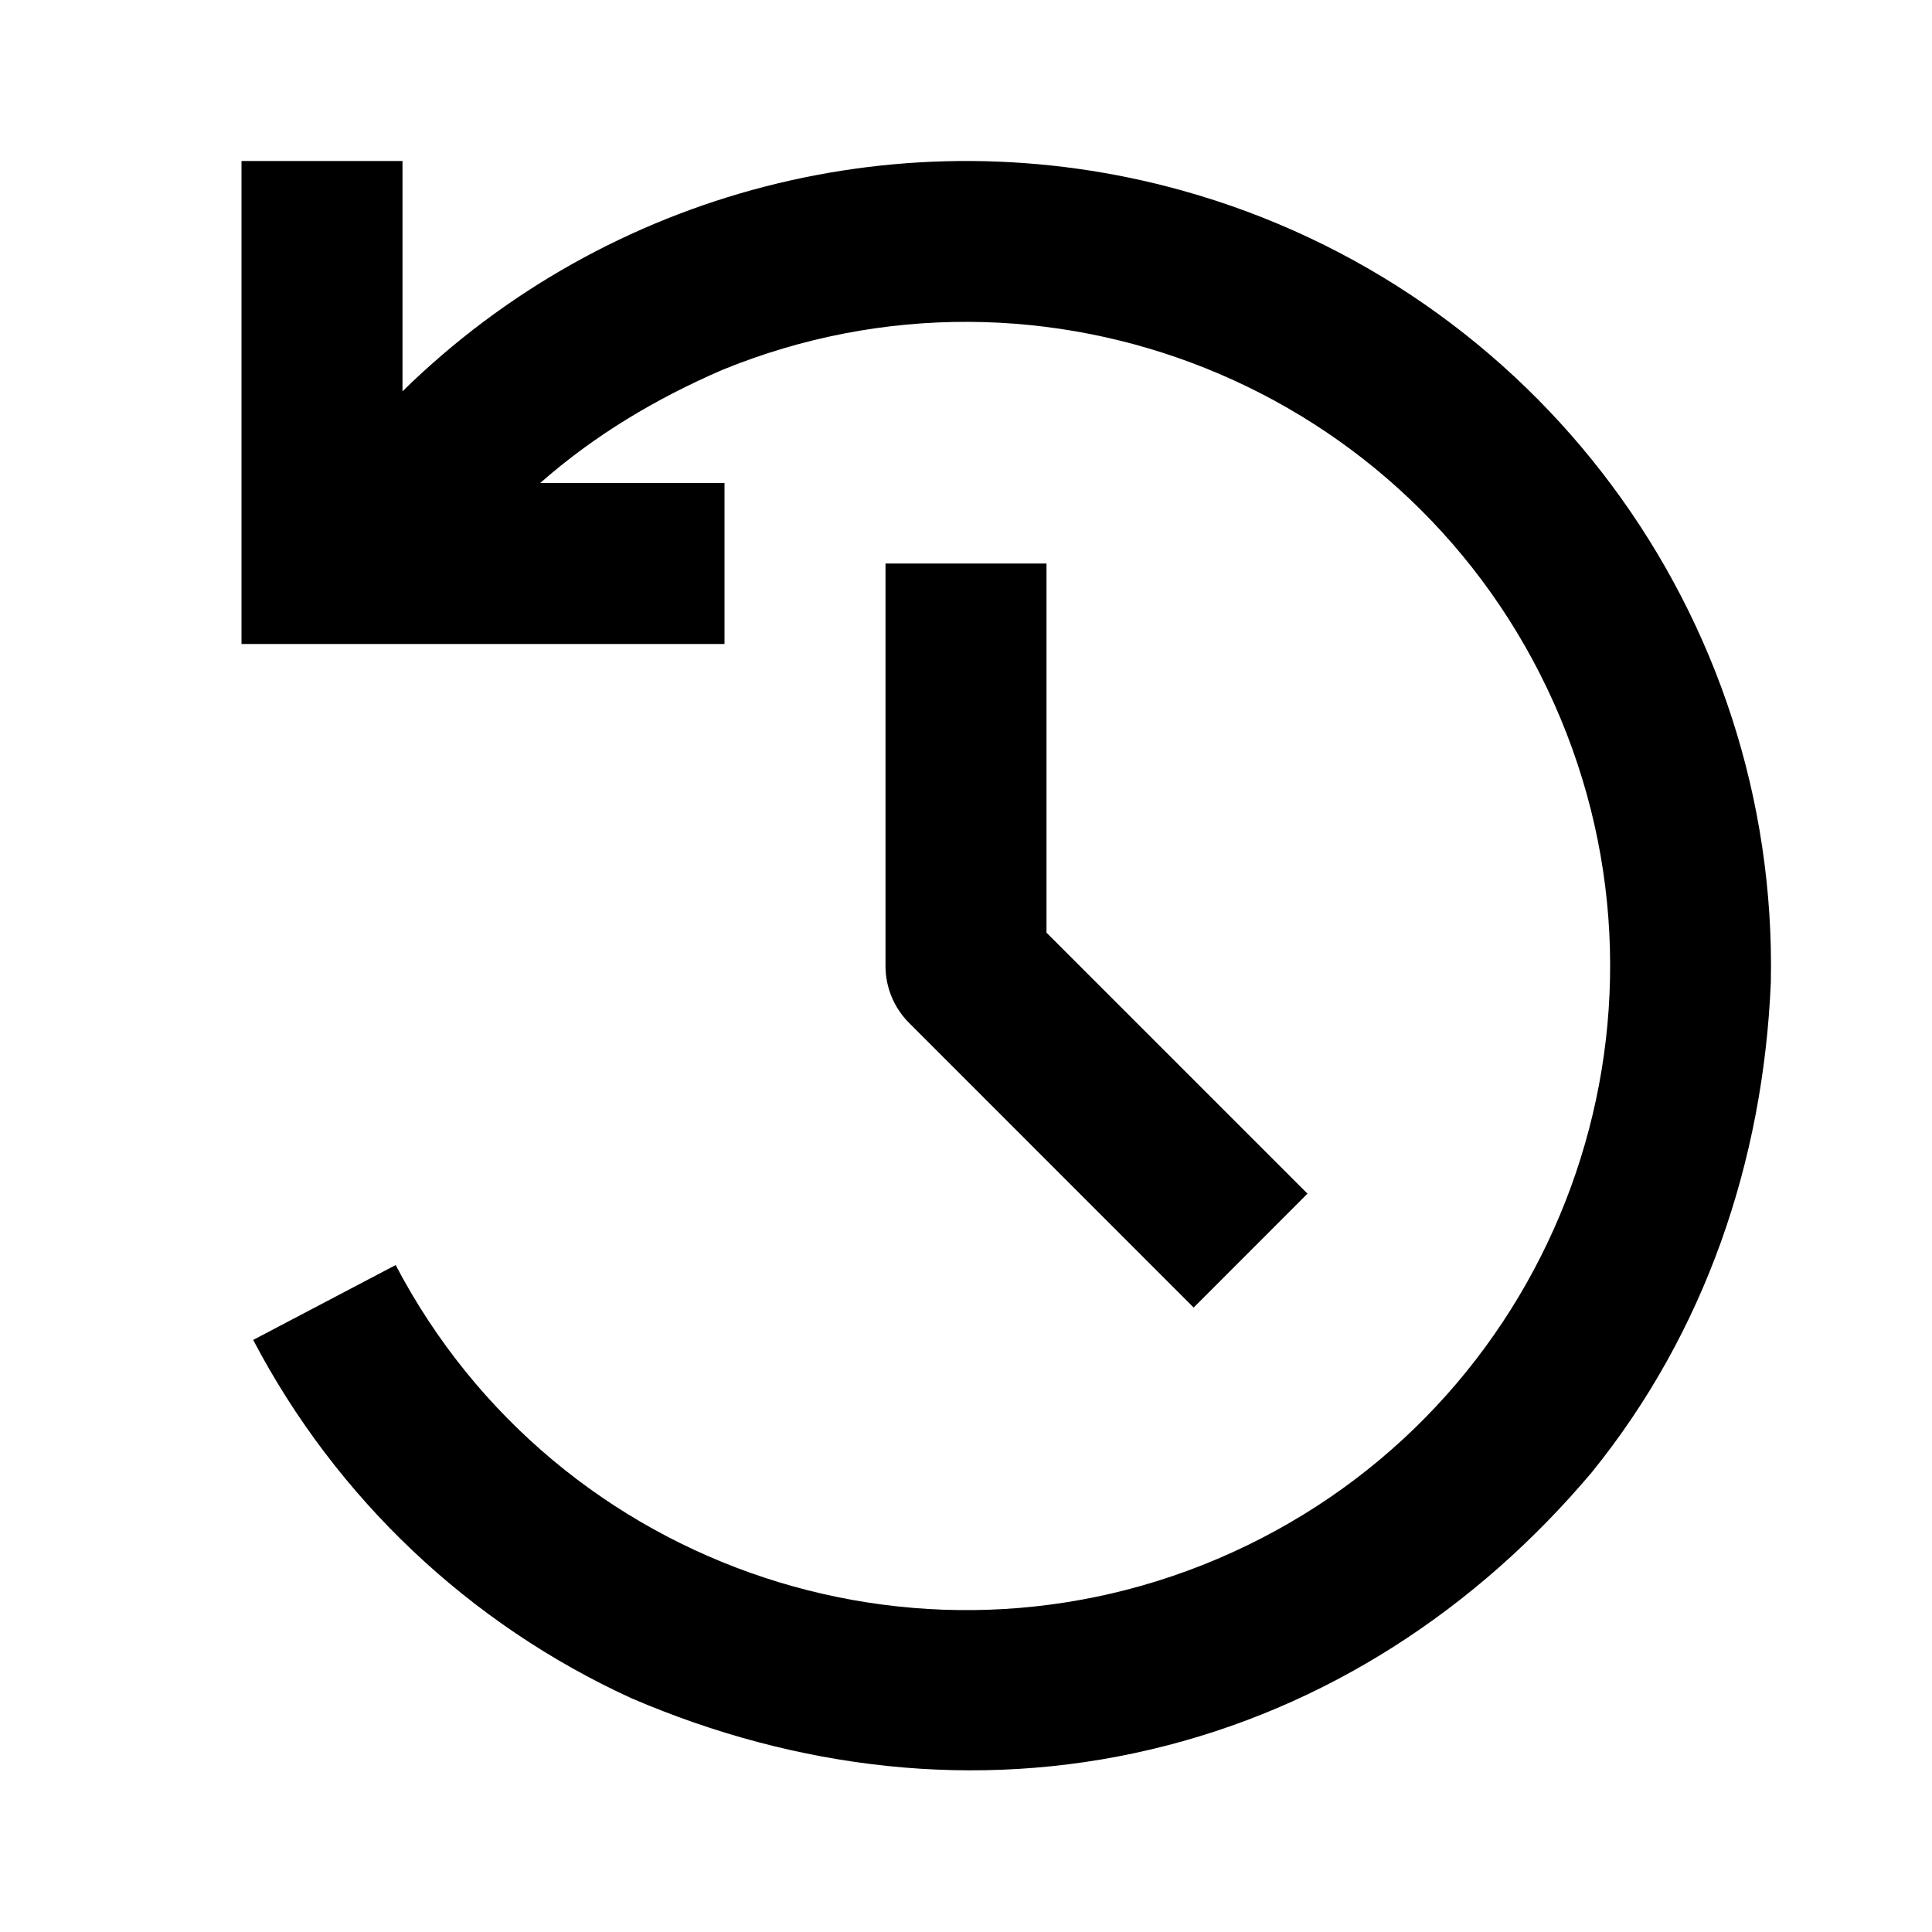
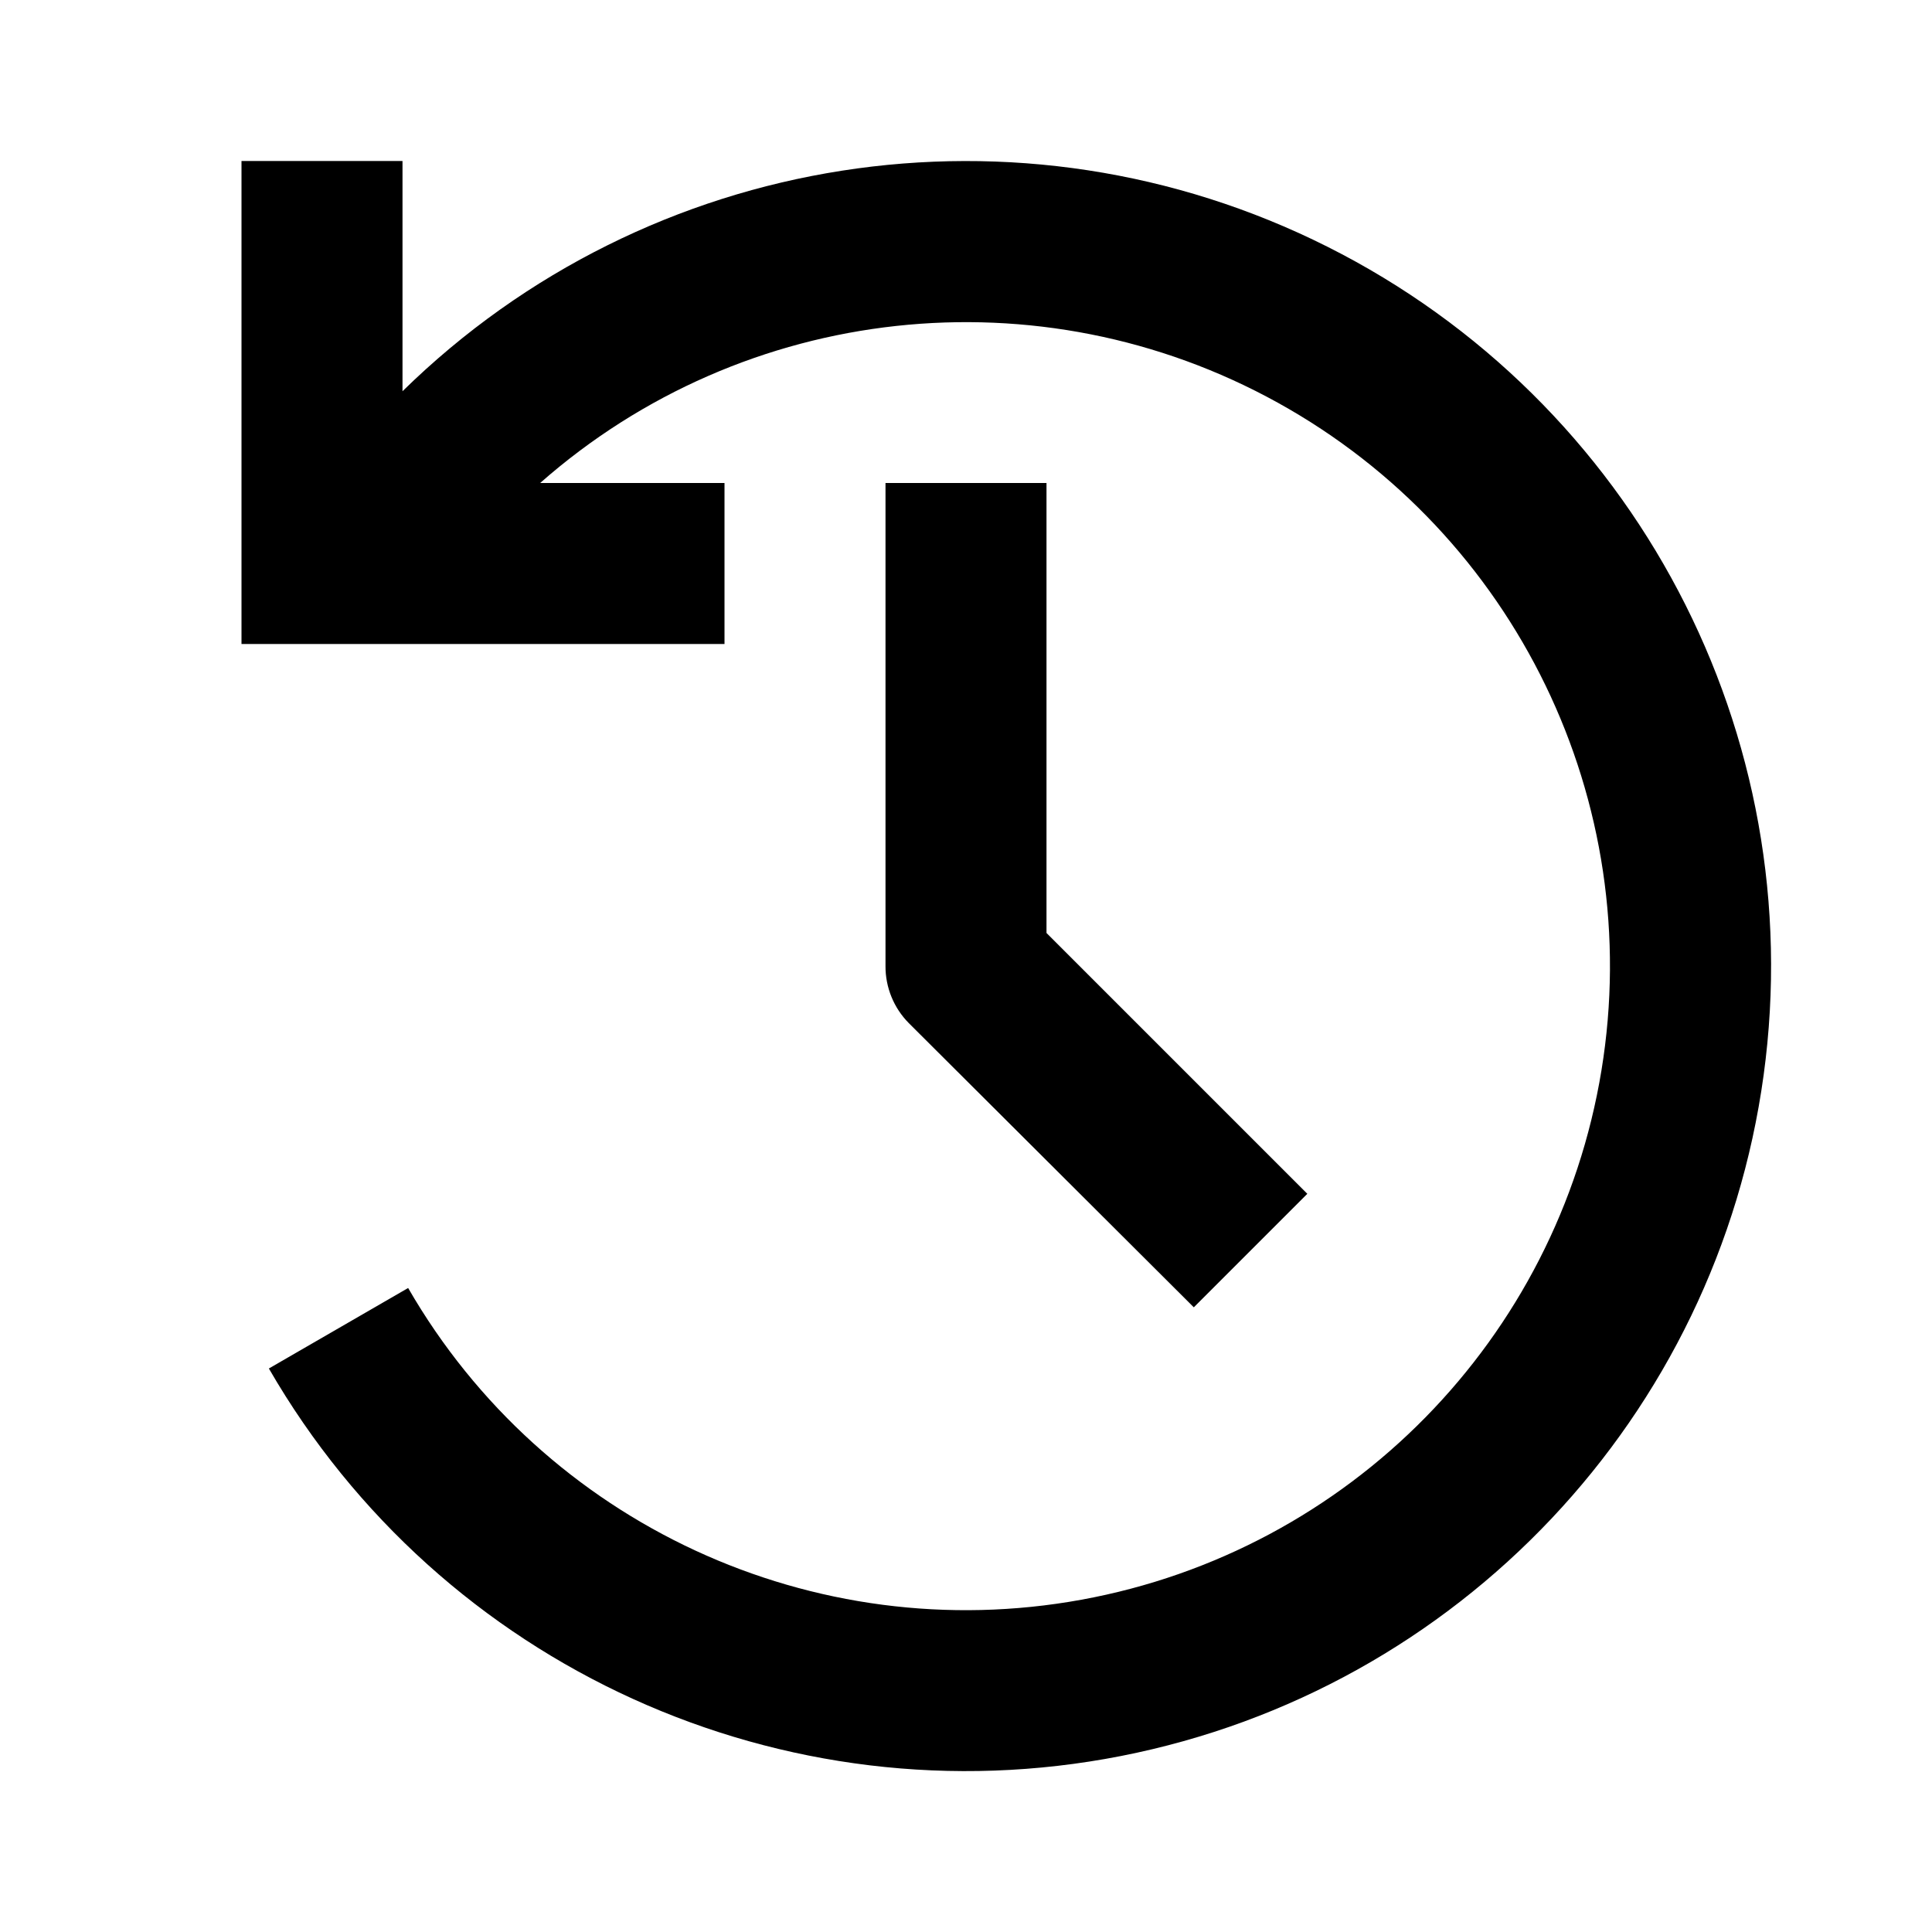
<svg xmlns="http://www.w3.org/2000/svg" viewBox="0 0 24 24">
-   <path fill="currentColor" d="M5 4.861a10 10 0 0 1 9.686-2.494 10 10 0 0 1 7.312 9.836c-.094 2.22-.815 4.344-2.222 6.084-1.432 1.699-3.306 2.934-5.483 3.446-2.178.514-4.403.242-6.445-.635a10 10 0 0 1-4.703-4.453l1.77-.93a8 8 0 1 0 4.06-11.121c-.823.356-1.588.81-2.264 1.406H9v2H3V2h2z" />
-   <path fill="currentColor" d="m13 11.586 3.242 3.242-1.414 1.415-3.535-3.536A1 1 0 0 1 11 12V7h2z" />
+   <path fill="currentColor" d="M5 4.86A10 10 0 1 1 3.34 17l1.73-1A8 8 0 1 0 6.71 6H9v2H3V2h2z" />
+   <path fill="currentColor" d="m13 11.59 3.24 3.24-1.41 1.41-3.54-3.53A1 1 0 0 1 11 12V6h2z" />
</svg>
